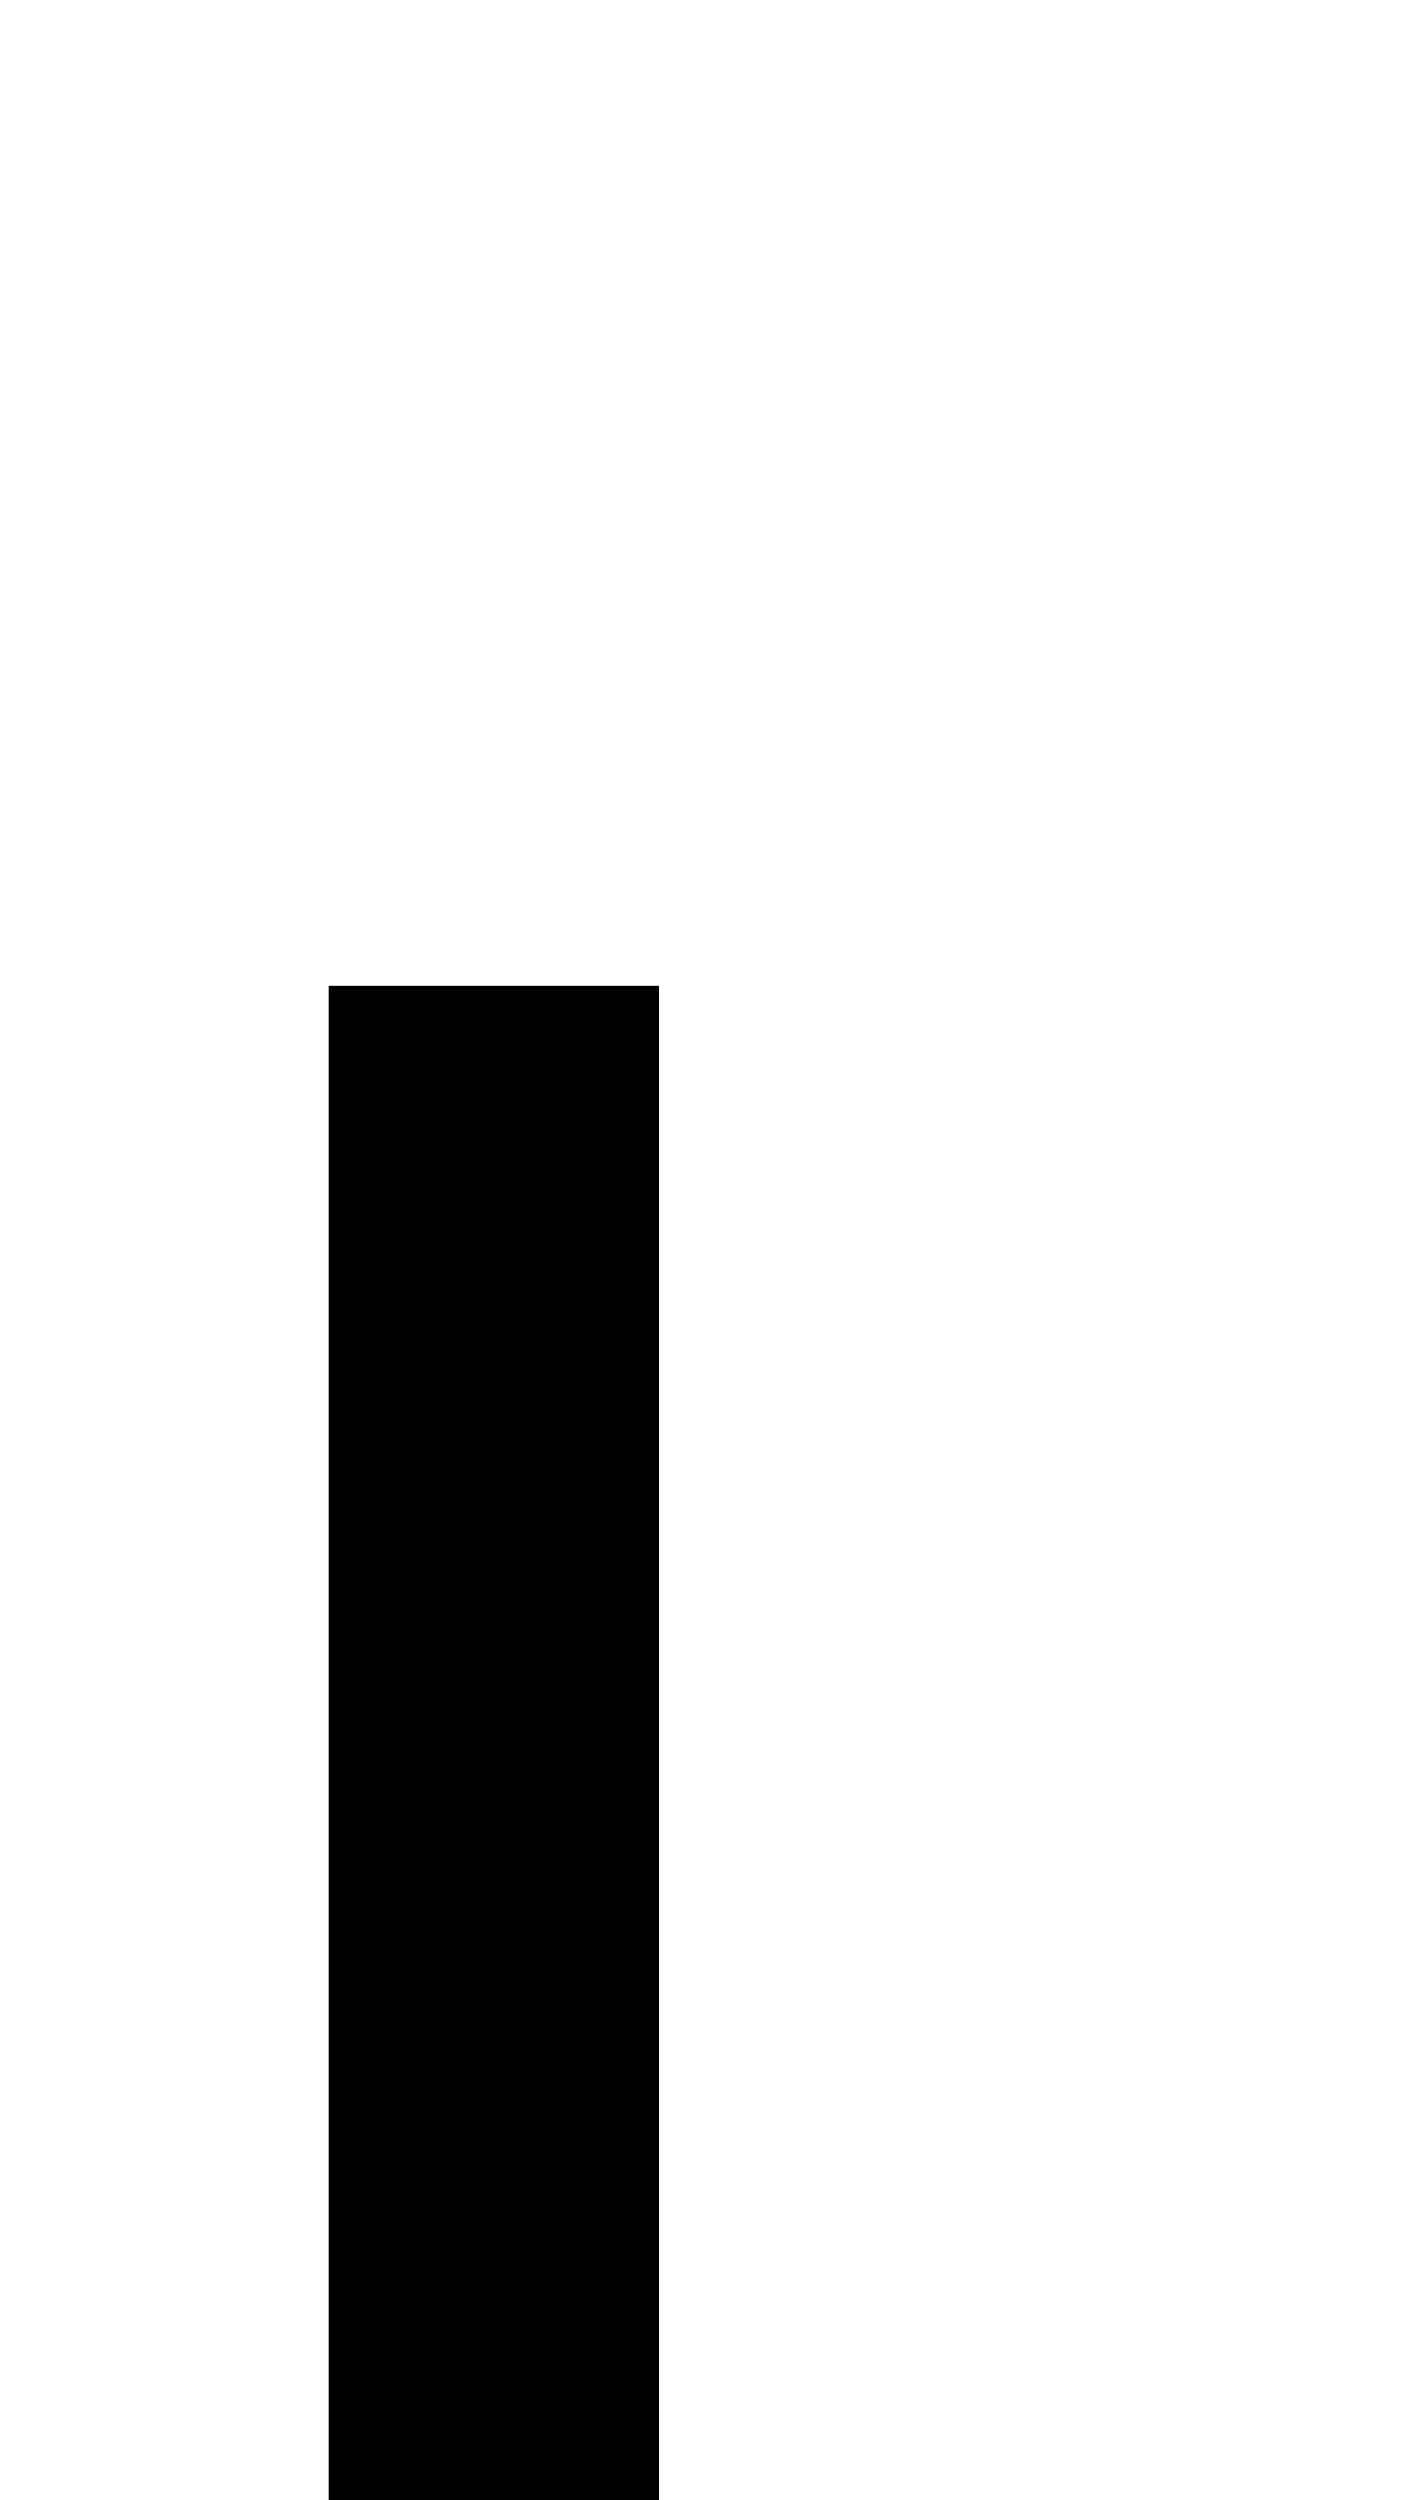
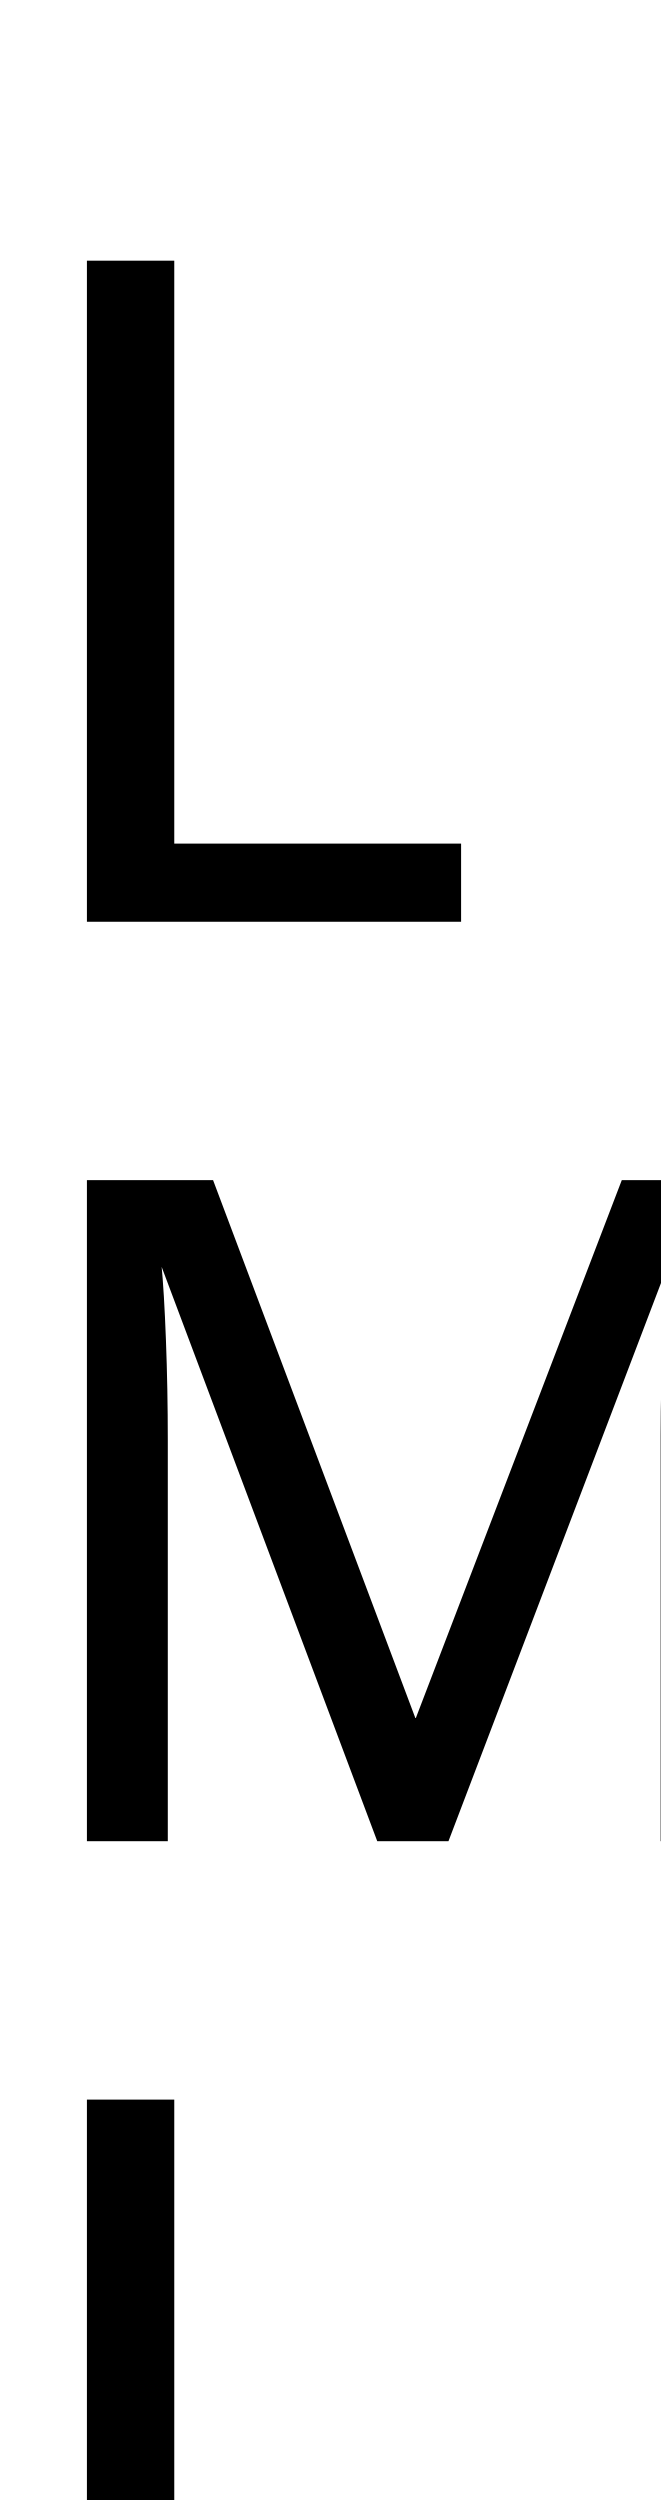
<svg xmlns="http://www.w3.org/2000/svg">
  <style type="text/css">
    
      @font-face {
        font-family: "Liberation";
        src:url(resources/svg.woff);
      }
      text
      {
        font-family: Liberation;
        font-size: 200px;
        stroke: black;
      }
    
  </style>
  <text x="0" y="200">
  L
  </text>
+   <text x="0" y="400">
+   M
+   </text>
+   <text x="0" y="600">
+   L︁
+   </text>
</svg>
